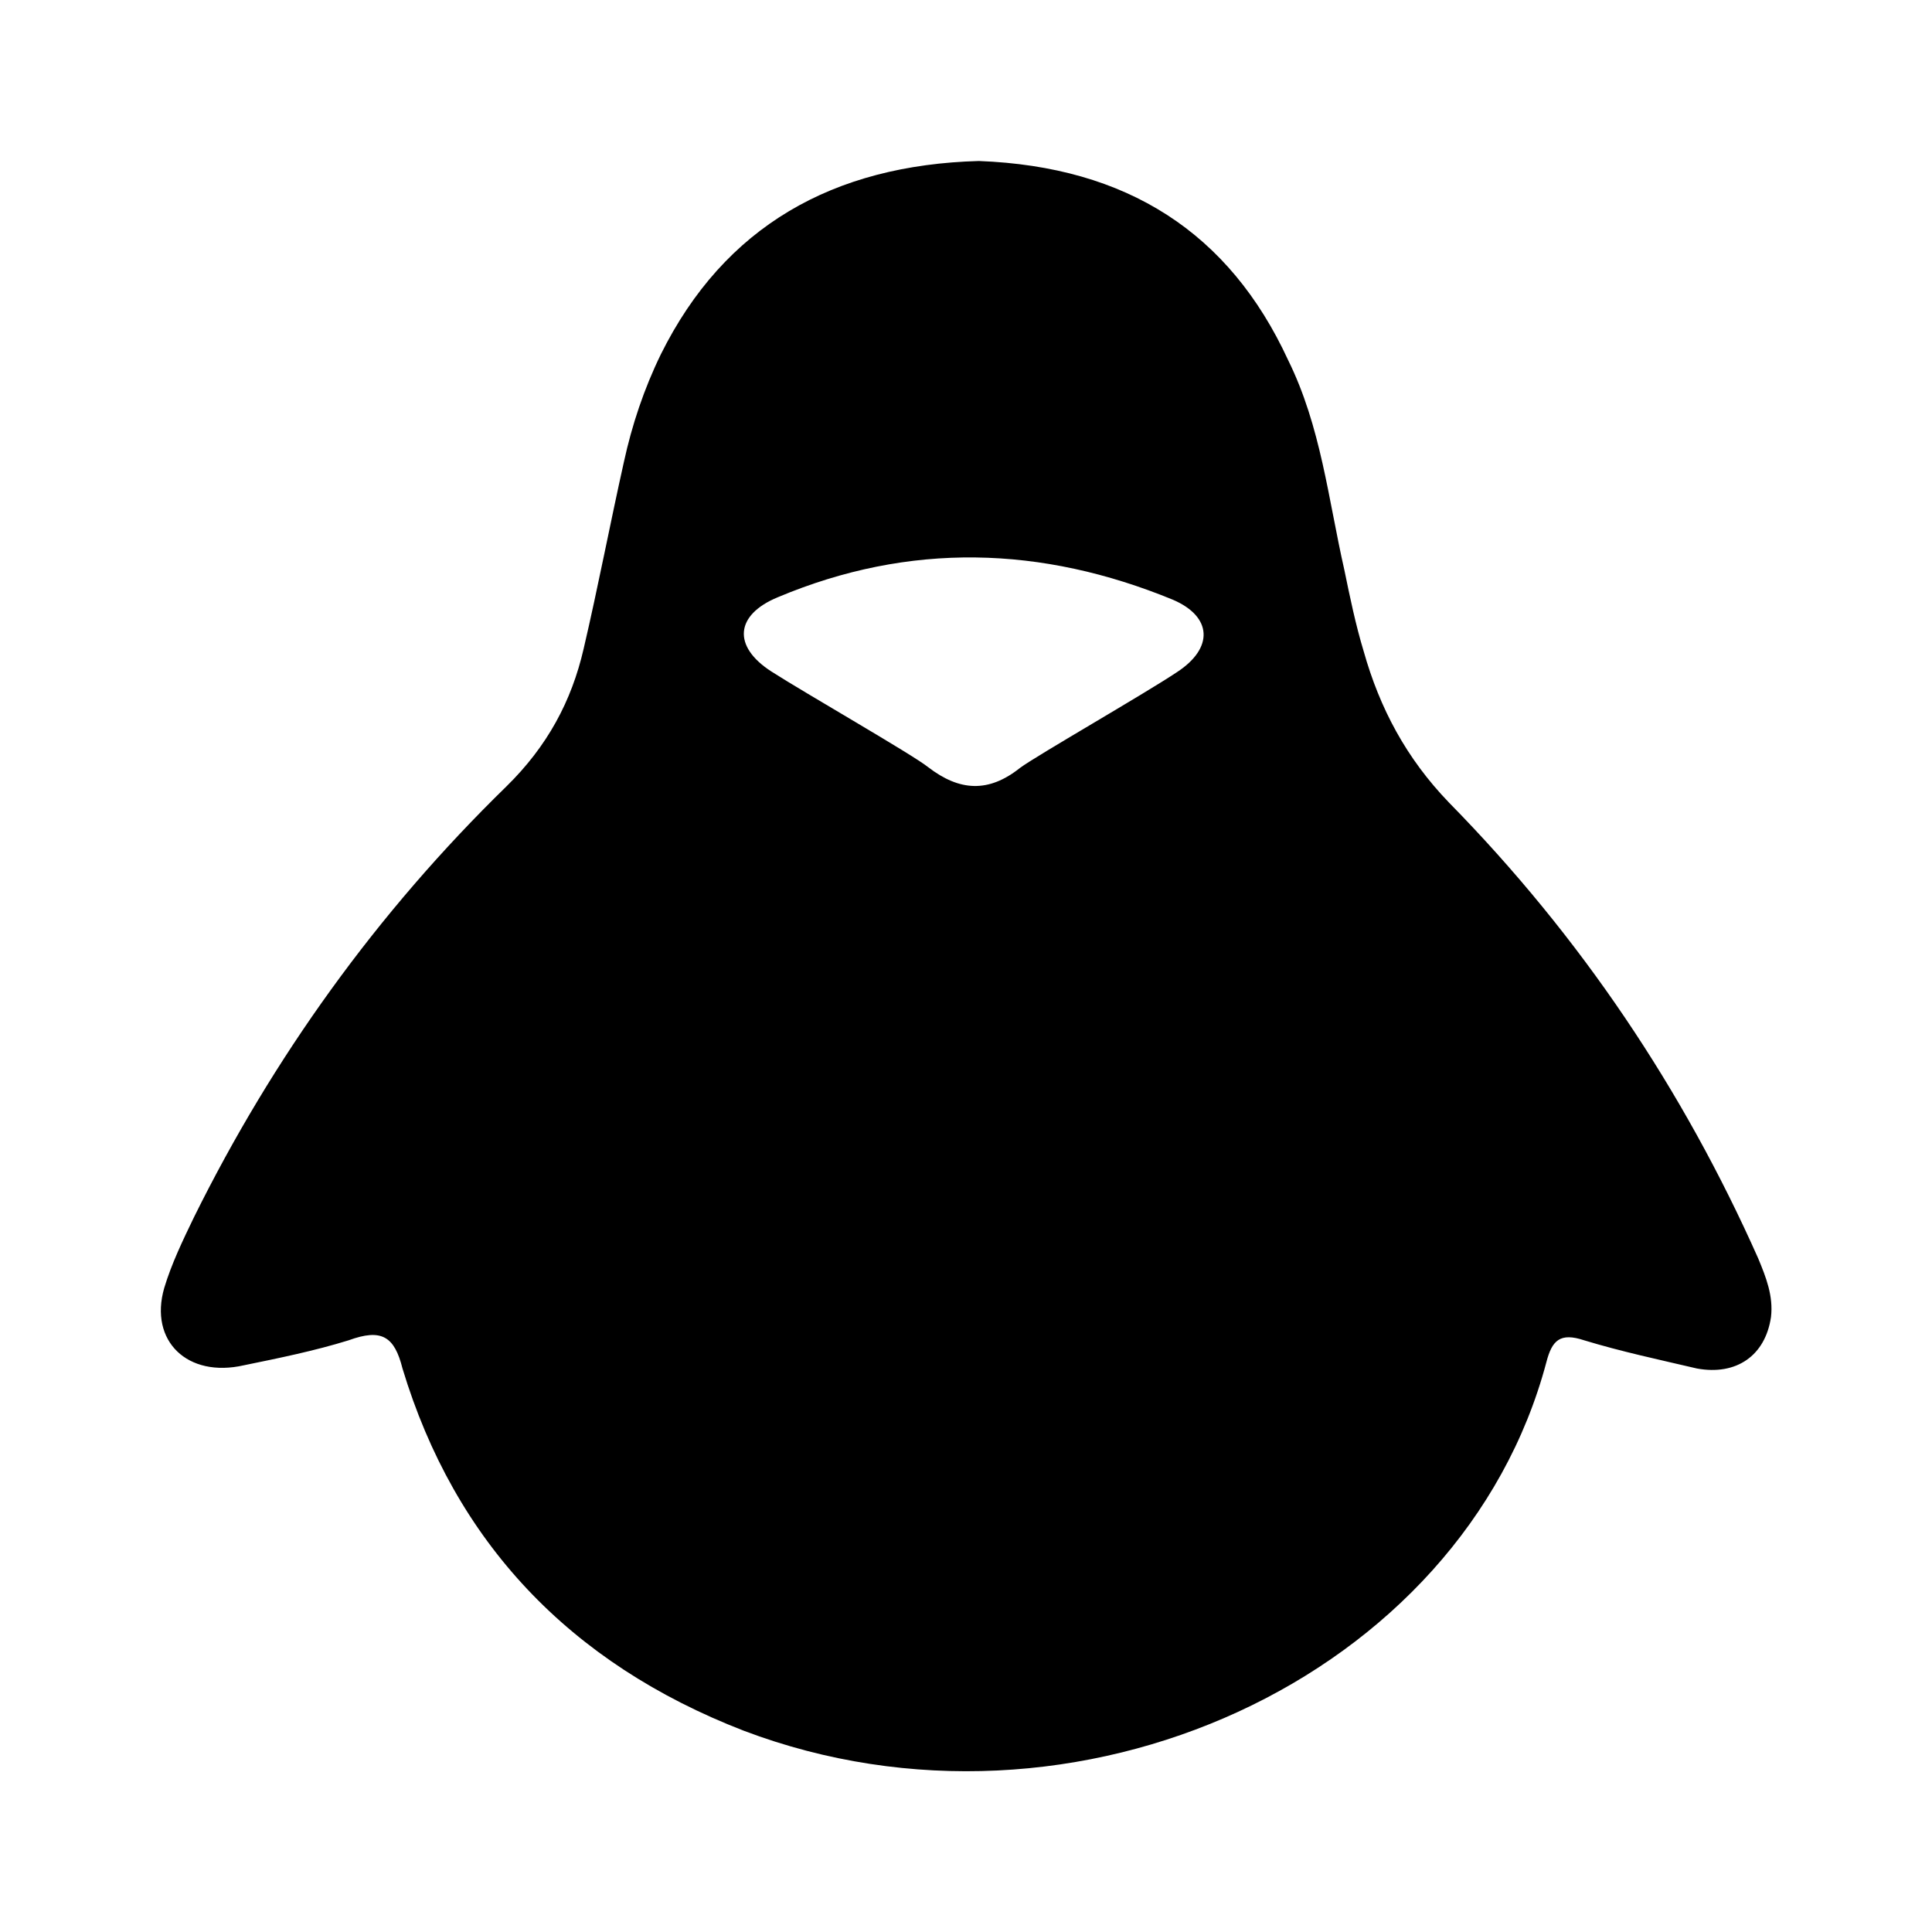
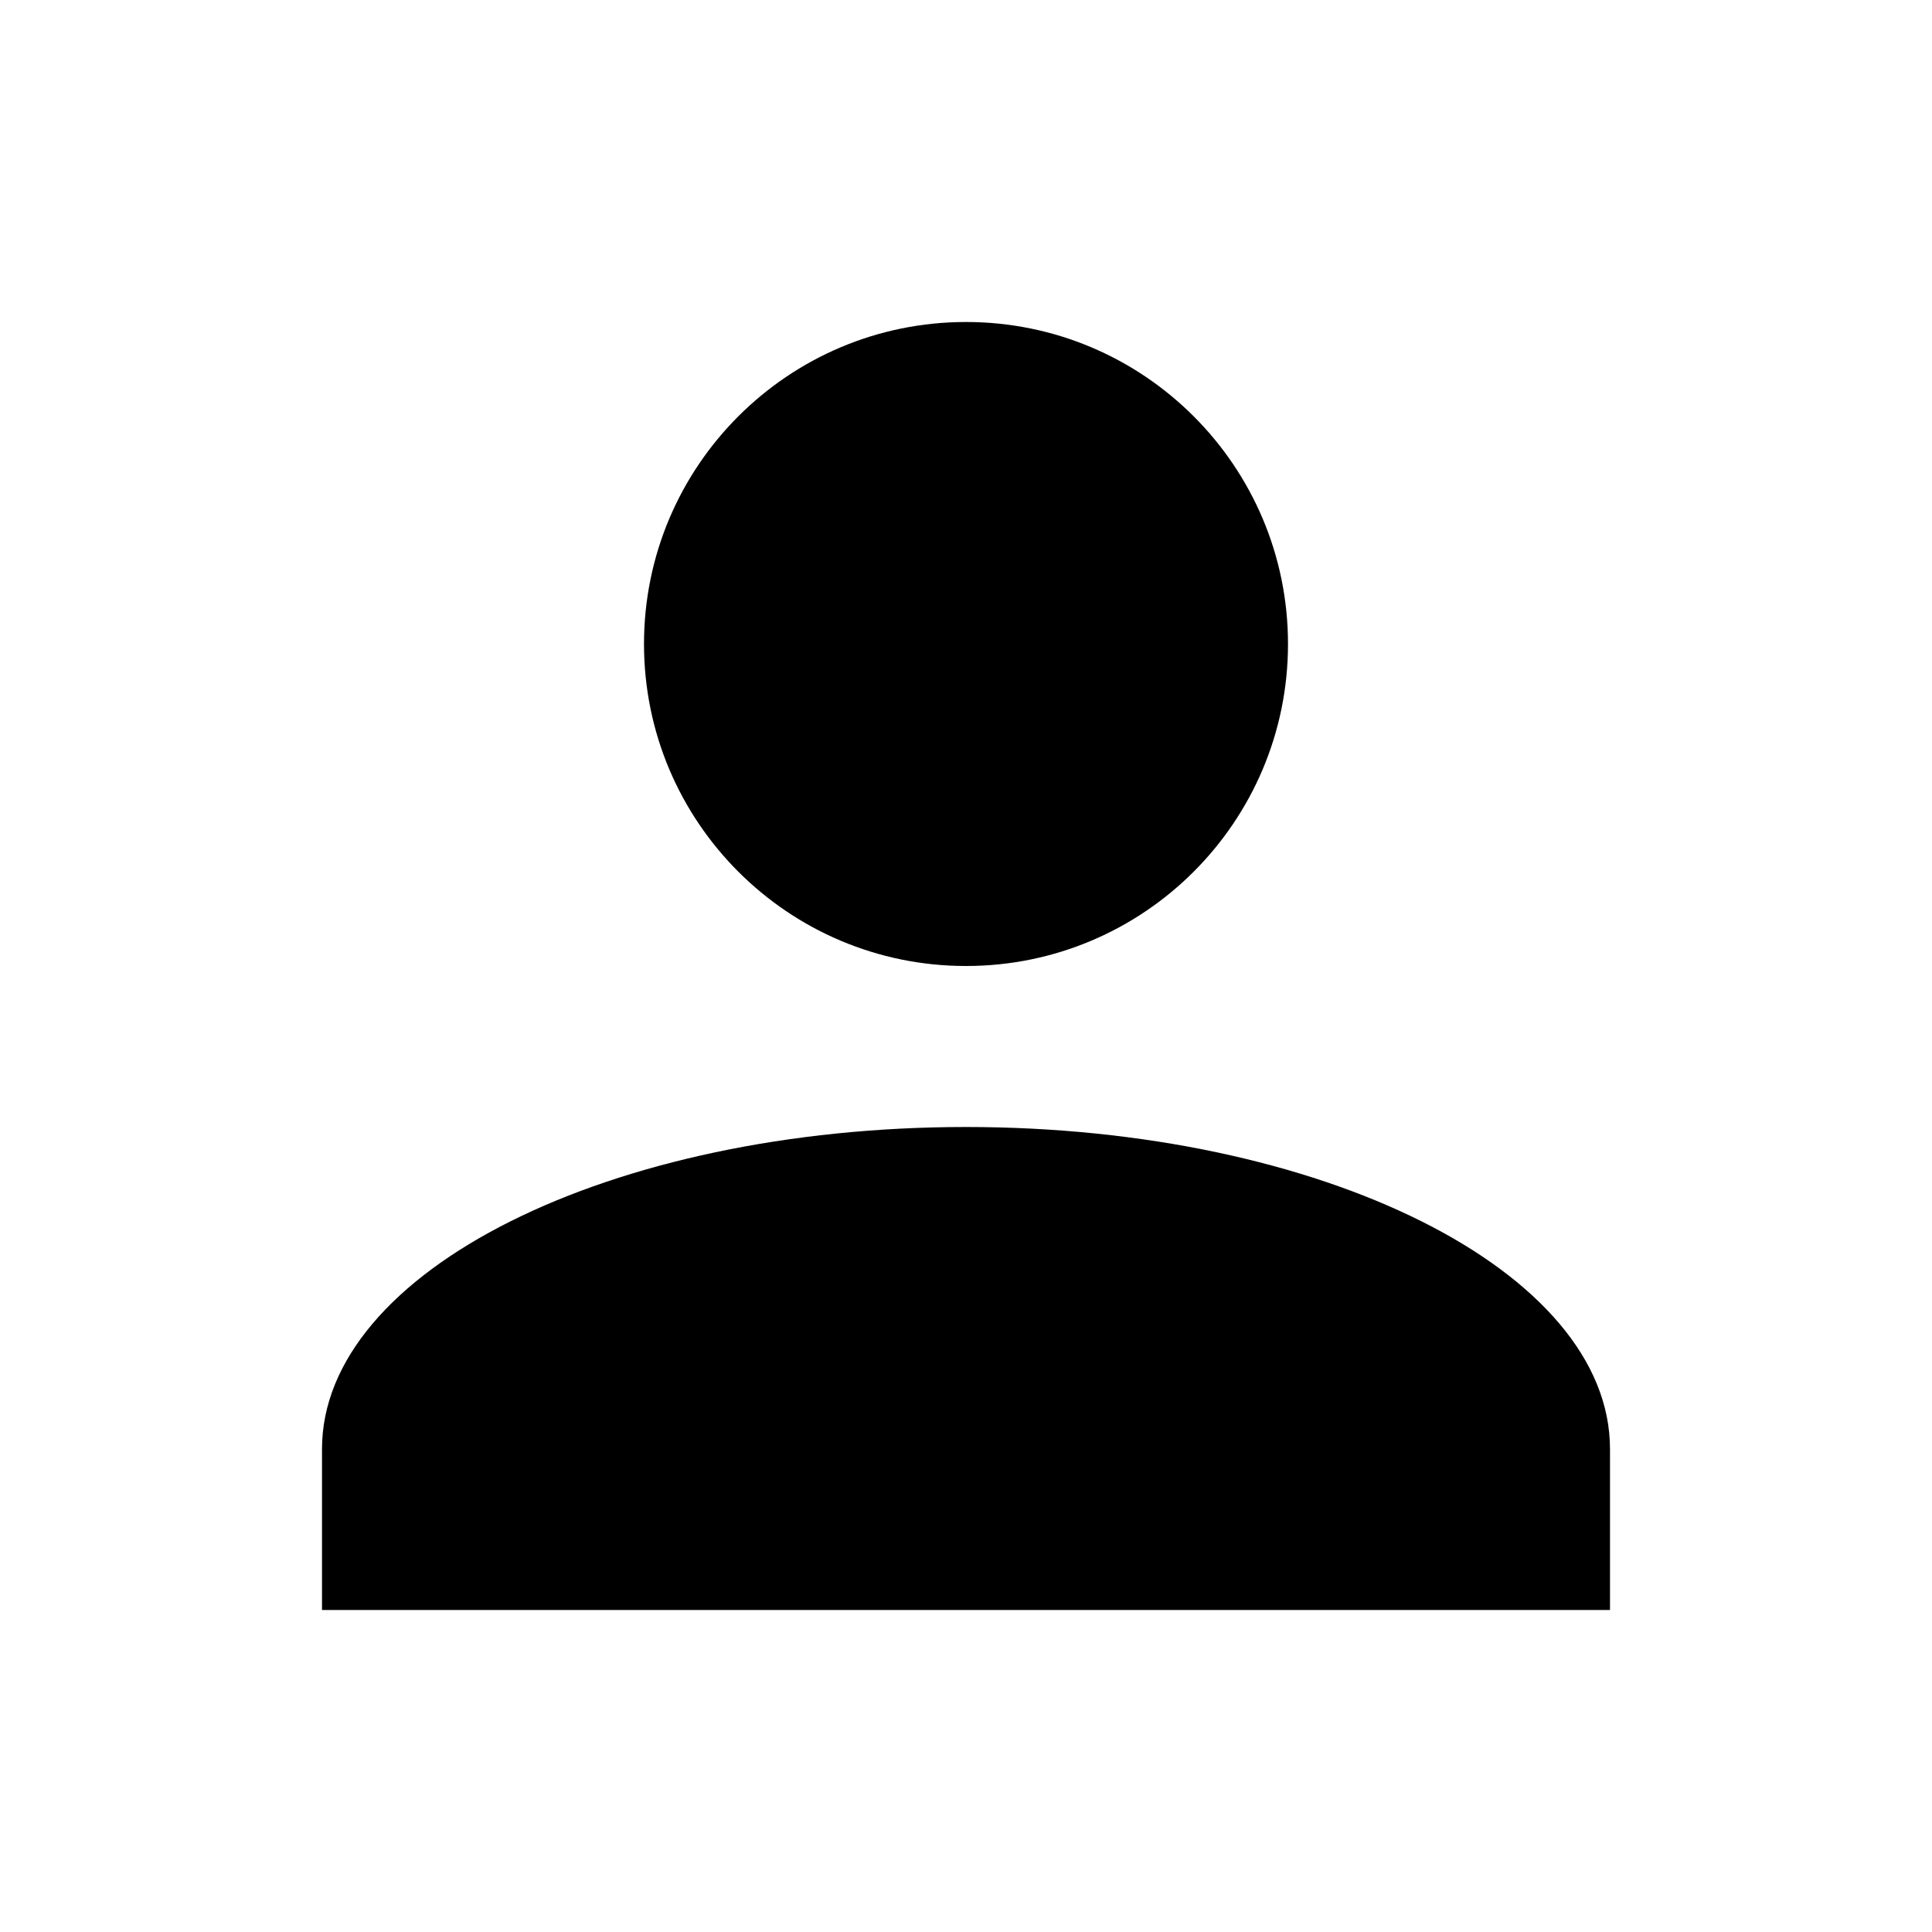
<svg xmlns="http://www.w3.org/2000/svg" viewBox="0 0 24 24">
-   <path d="M14.62,8.35C14.2,8.63 12.87,9.39 12.67,9.54C12.28,9.85 11.92,9.83 11.53,9.53C11.33,9.37 10,8.61 9.58,8.34C9.1,8.03 9.13,7.64 9.66,7.42C11.3,6.73 12.94,6.78 14.57,7.45C15.06,7.66 15.08,8.05 14.62,8.35M21.84,15.63C20.91,13.54 19.64,11.64 18,9.97C17.47,9.42 17.14,8.8 16.94,8.09C16.84,7.76 16.77,7.42 16.7,7.08C16.5,6.2 16.41,5.3 16,4.47C15.27,2.89 14,2.07 12.16,2C10.35,2.05 9,2.81 8.21,4.4C8,4.83 7.85,5.28 7.75,5.74C7.58,6.5 7.43,7.29 7.25,8.06C7.1,8.71 6.8,9.27 6.29,9.77C4.68,11.34 3.39,13.14 2.41,15.12C2.27,15.41 2.13,15.7 2.04,16C1.85,16.66 2.33,17.12 3.03,16.96C3.47,16.87 3.91,16.78 4.33,16.65C4.74,16.5 4.9,16.6 5,17C5.65,19.15 7.07,20.66 9.24,21.5C13.36,23.06 18.17,20.84 19.21,16.92C19.28,16.65 19.38,16.55 19.68,16.65C20.14,16.79 20.61,16.89 21.08,17C21.57,17.09 21.93,16.84 22,16.36C22.03,16.1 21.94,15.87 21.84,15.63" />
+   <path d="M12,4A4,4 0 0,1 16,8A4,4 0 0,1 12,12A4,4 0 0,1 8,8A4,4 0 0,1 12,4M12,14C16.42,14 20,15.79 20,18V20H4V18C4,15.79 7.58,14 12,14Z" />
</svg>
